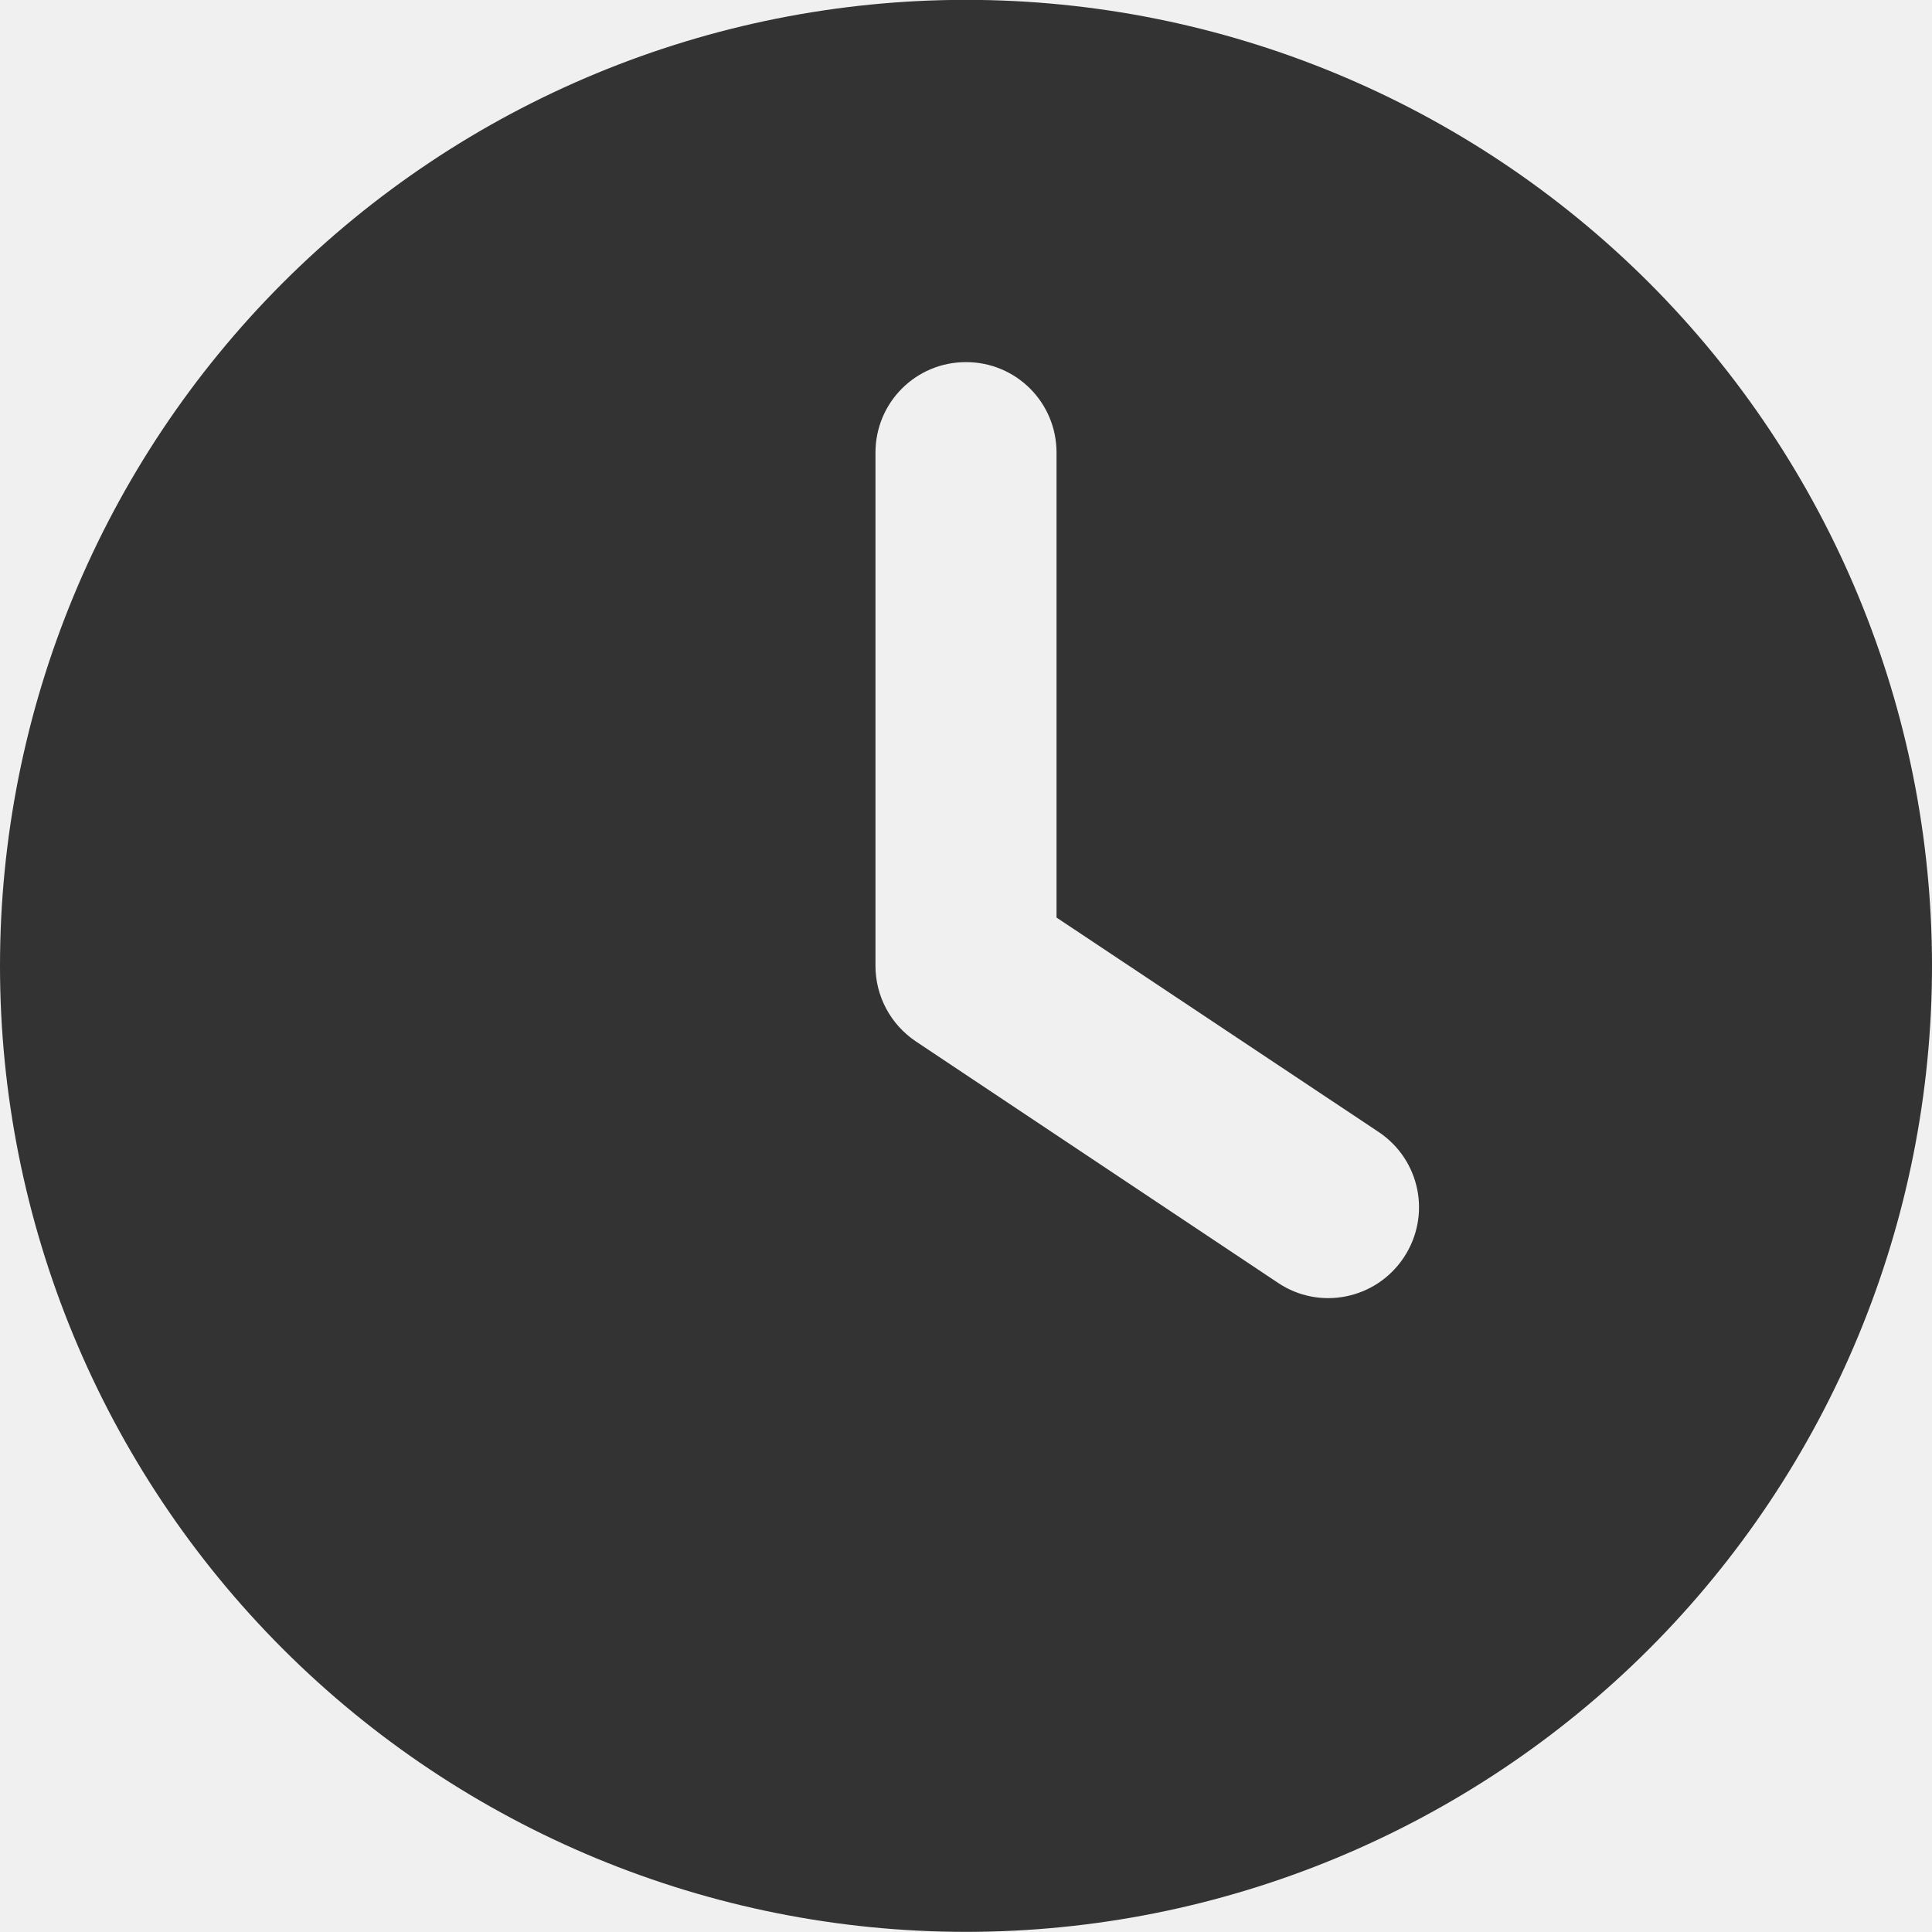
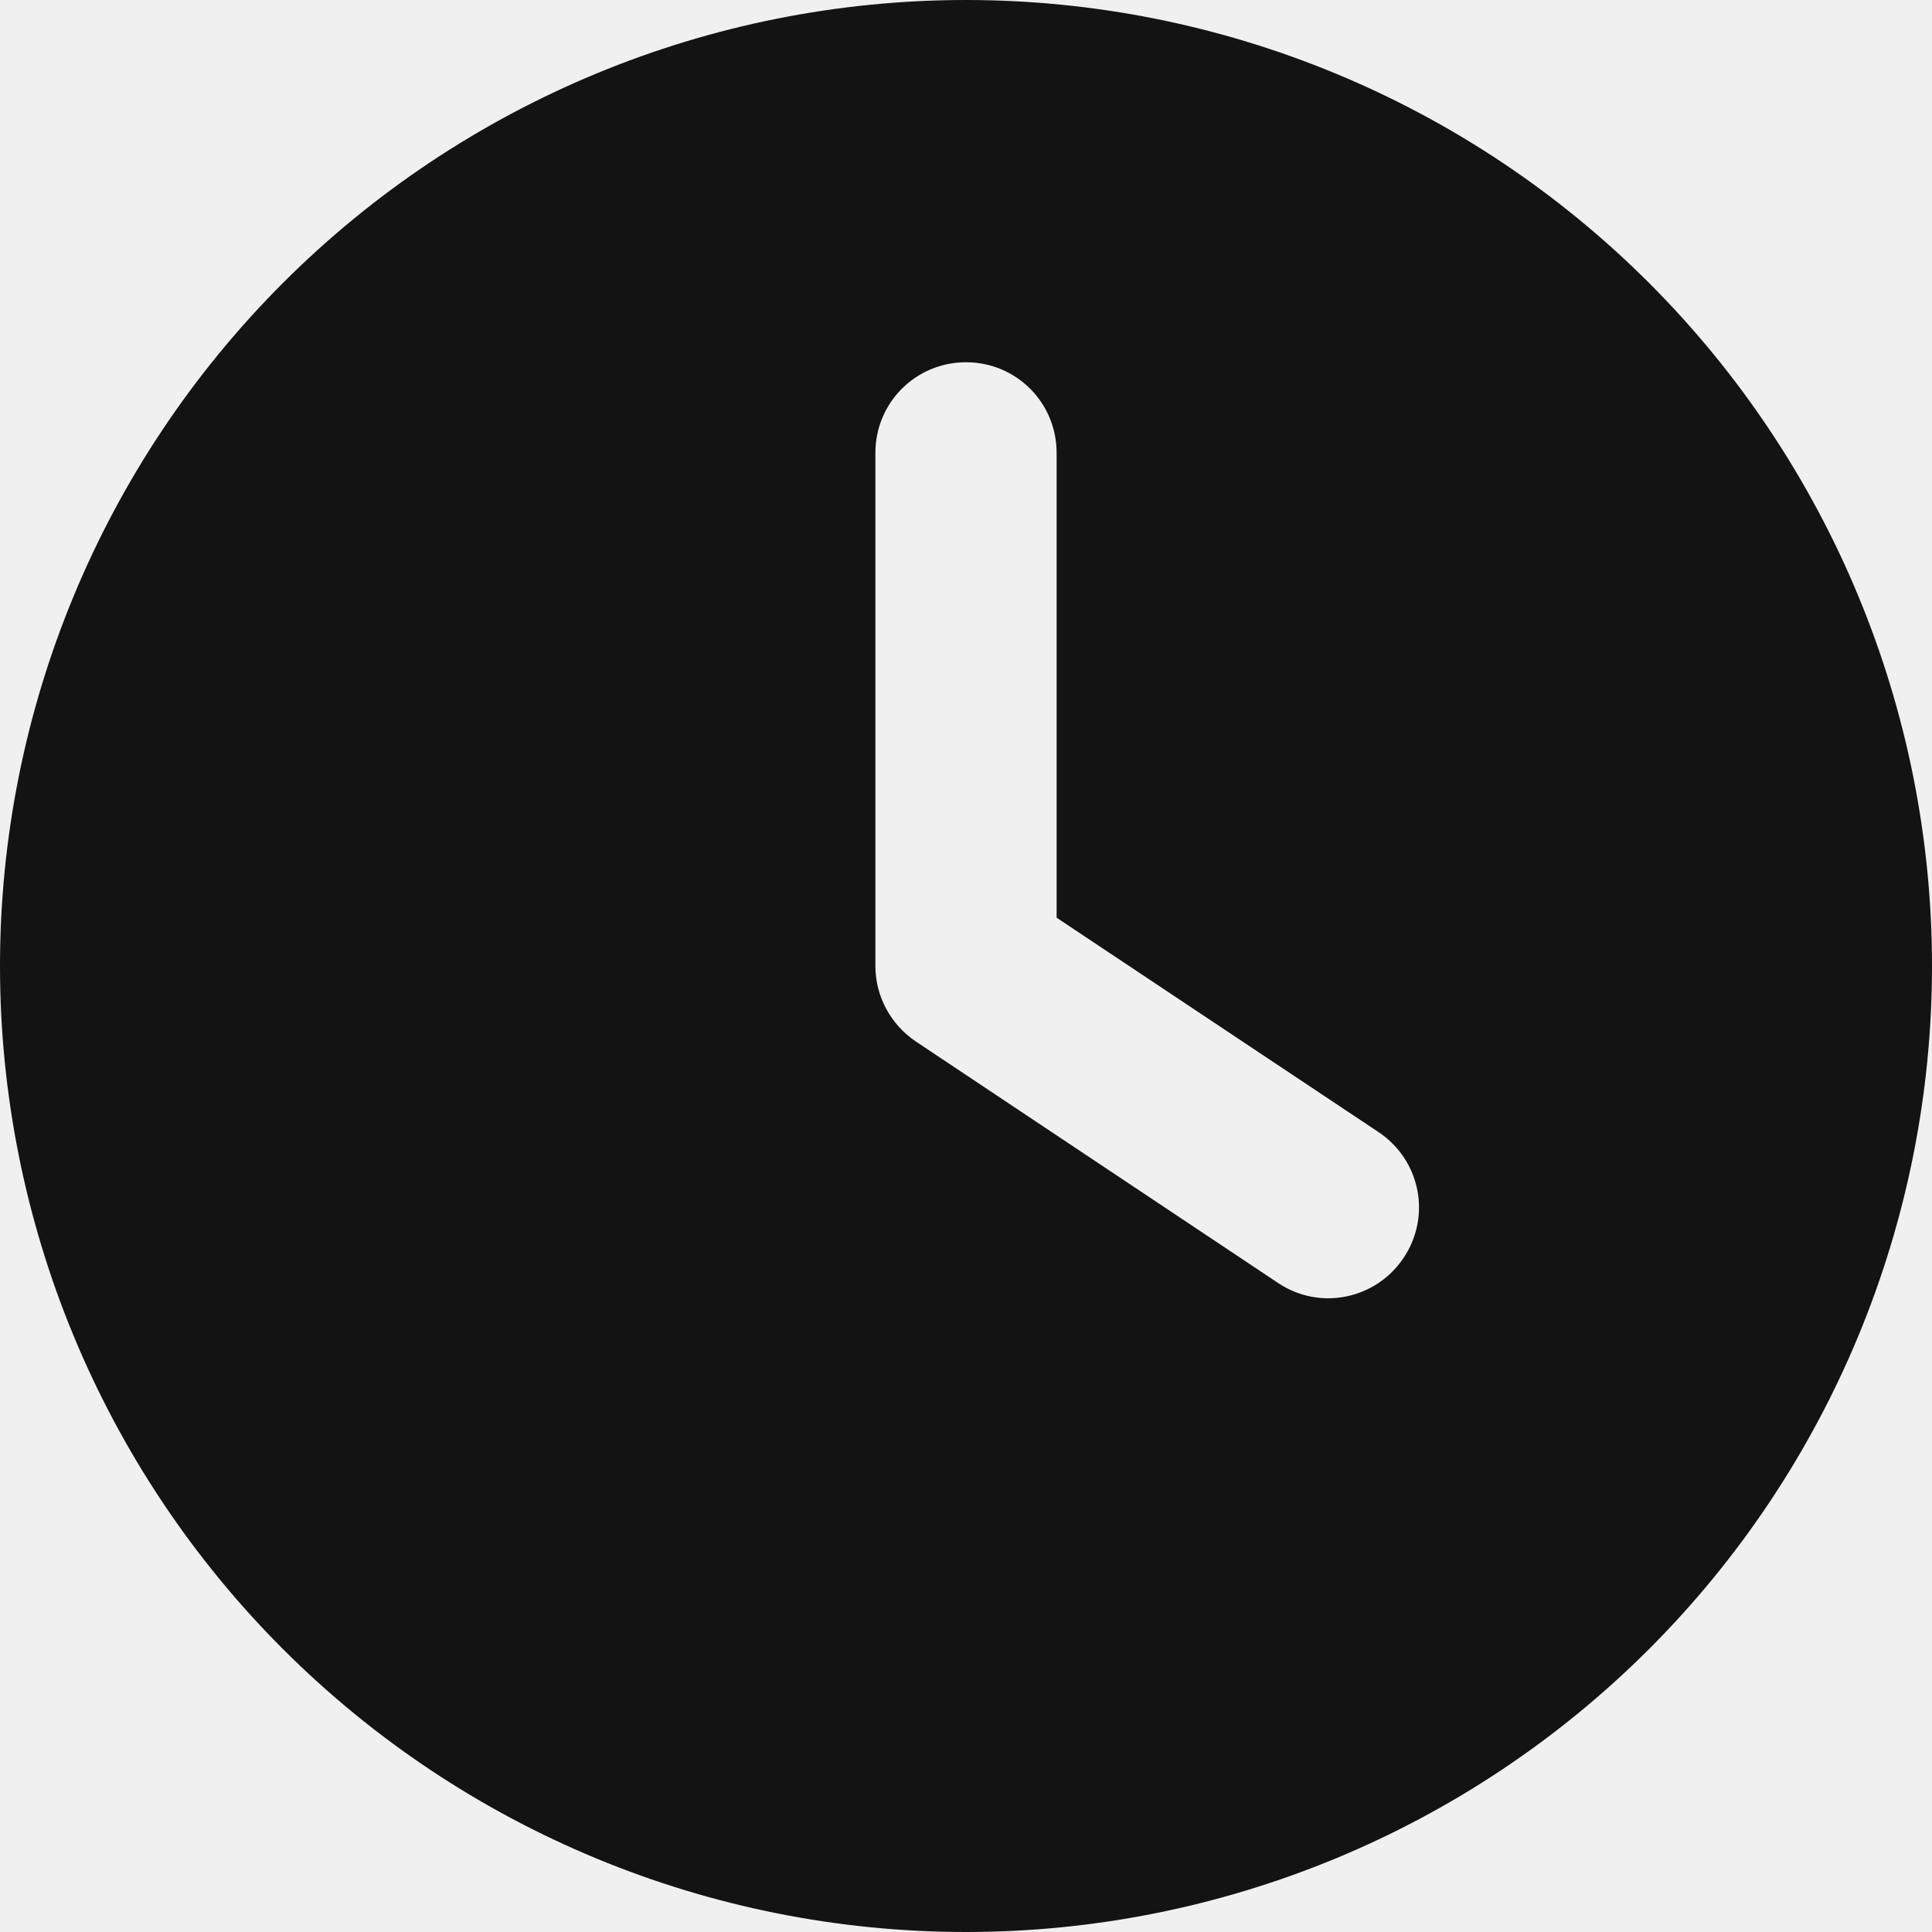
- <svg xmlns="http://www.w3.org/2000/svg" width="14" height="14" viewBox="0 0 14 14" fill="none">
-   <g clip-path="url(#clip0_1935_15365)">
-     <path d="M7 -0.001C8.857 -0.001 10.637 0.737 11.95 2.049C13.262 3.362 14 5.143 14 6.999C14 8.856 13.262 10.636 11.95 11.949C10.637 13.261 8.857 13.999 7 13.999C5.143 13.999 3.363 13.261 2.05 11.949C0.737 10.636 0 8.856 0 6.999C0 5.143 0.737 3.362 2.05 2.049C3.363 0.737 5.143 -0.001 7 -0.001ZM6.344 3.28V6.999C6.344 7.218 6.453 7.423 6.636 7.546L9.261 9.296C9.562 9.498 9.97 9.416 10.172 9.113C10.374 8.809 10.292 8.404 9.989 8.202L7.656 6.649V3.28C7.656 2.917 7.364 2.624 7 2.624C6.636 2.624 6.344 2.917 6.344 3.28Z" fill="#333333" />
-   </g>
-   <defs>
-     <clipPath id="clip0_1935_15365">
-       <rect width="14" height="14" fill="white" />
-     </clipPath>
-   </defs>
+ <svg xmlns="http://www.w3.org/2000/svg" width="20" height="20" viewBox="0 0 20 20" fill="none">
+   <path d="M10 0C12.652 0 15.196 1.054 17.071 2.929C18.946 4.804 20 7.348 20 10C20 12.652 18.946 15.196 17.071 17.071C15.196 18.946 12.652 20 10 20C7.348 20 4.804 18.946 2.929 17.071C1.054 15.196 0 12.652 0 10C0 7.348 1.054 4.804 2.929 2.929C4.804 1.054 7.348 0 10 0ZM9.062 4.688V10C9.062 10.312 9.219 10.605 9.48 10.781L13.23 13.281C13.66 13.57 14.242 13.453 14.531 13.02C14.82 12.586 14.703 12.008 14.27 11.719L10.938 9.5V4.688C10.938 4.168 10.52 3.75 10 3.75C9.48 3.75 9.062 4.168 9.062 4.688Z" fill="#131313" />
</svg>
